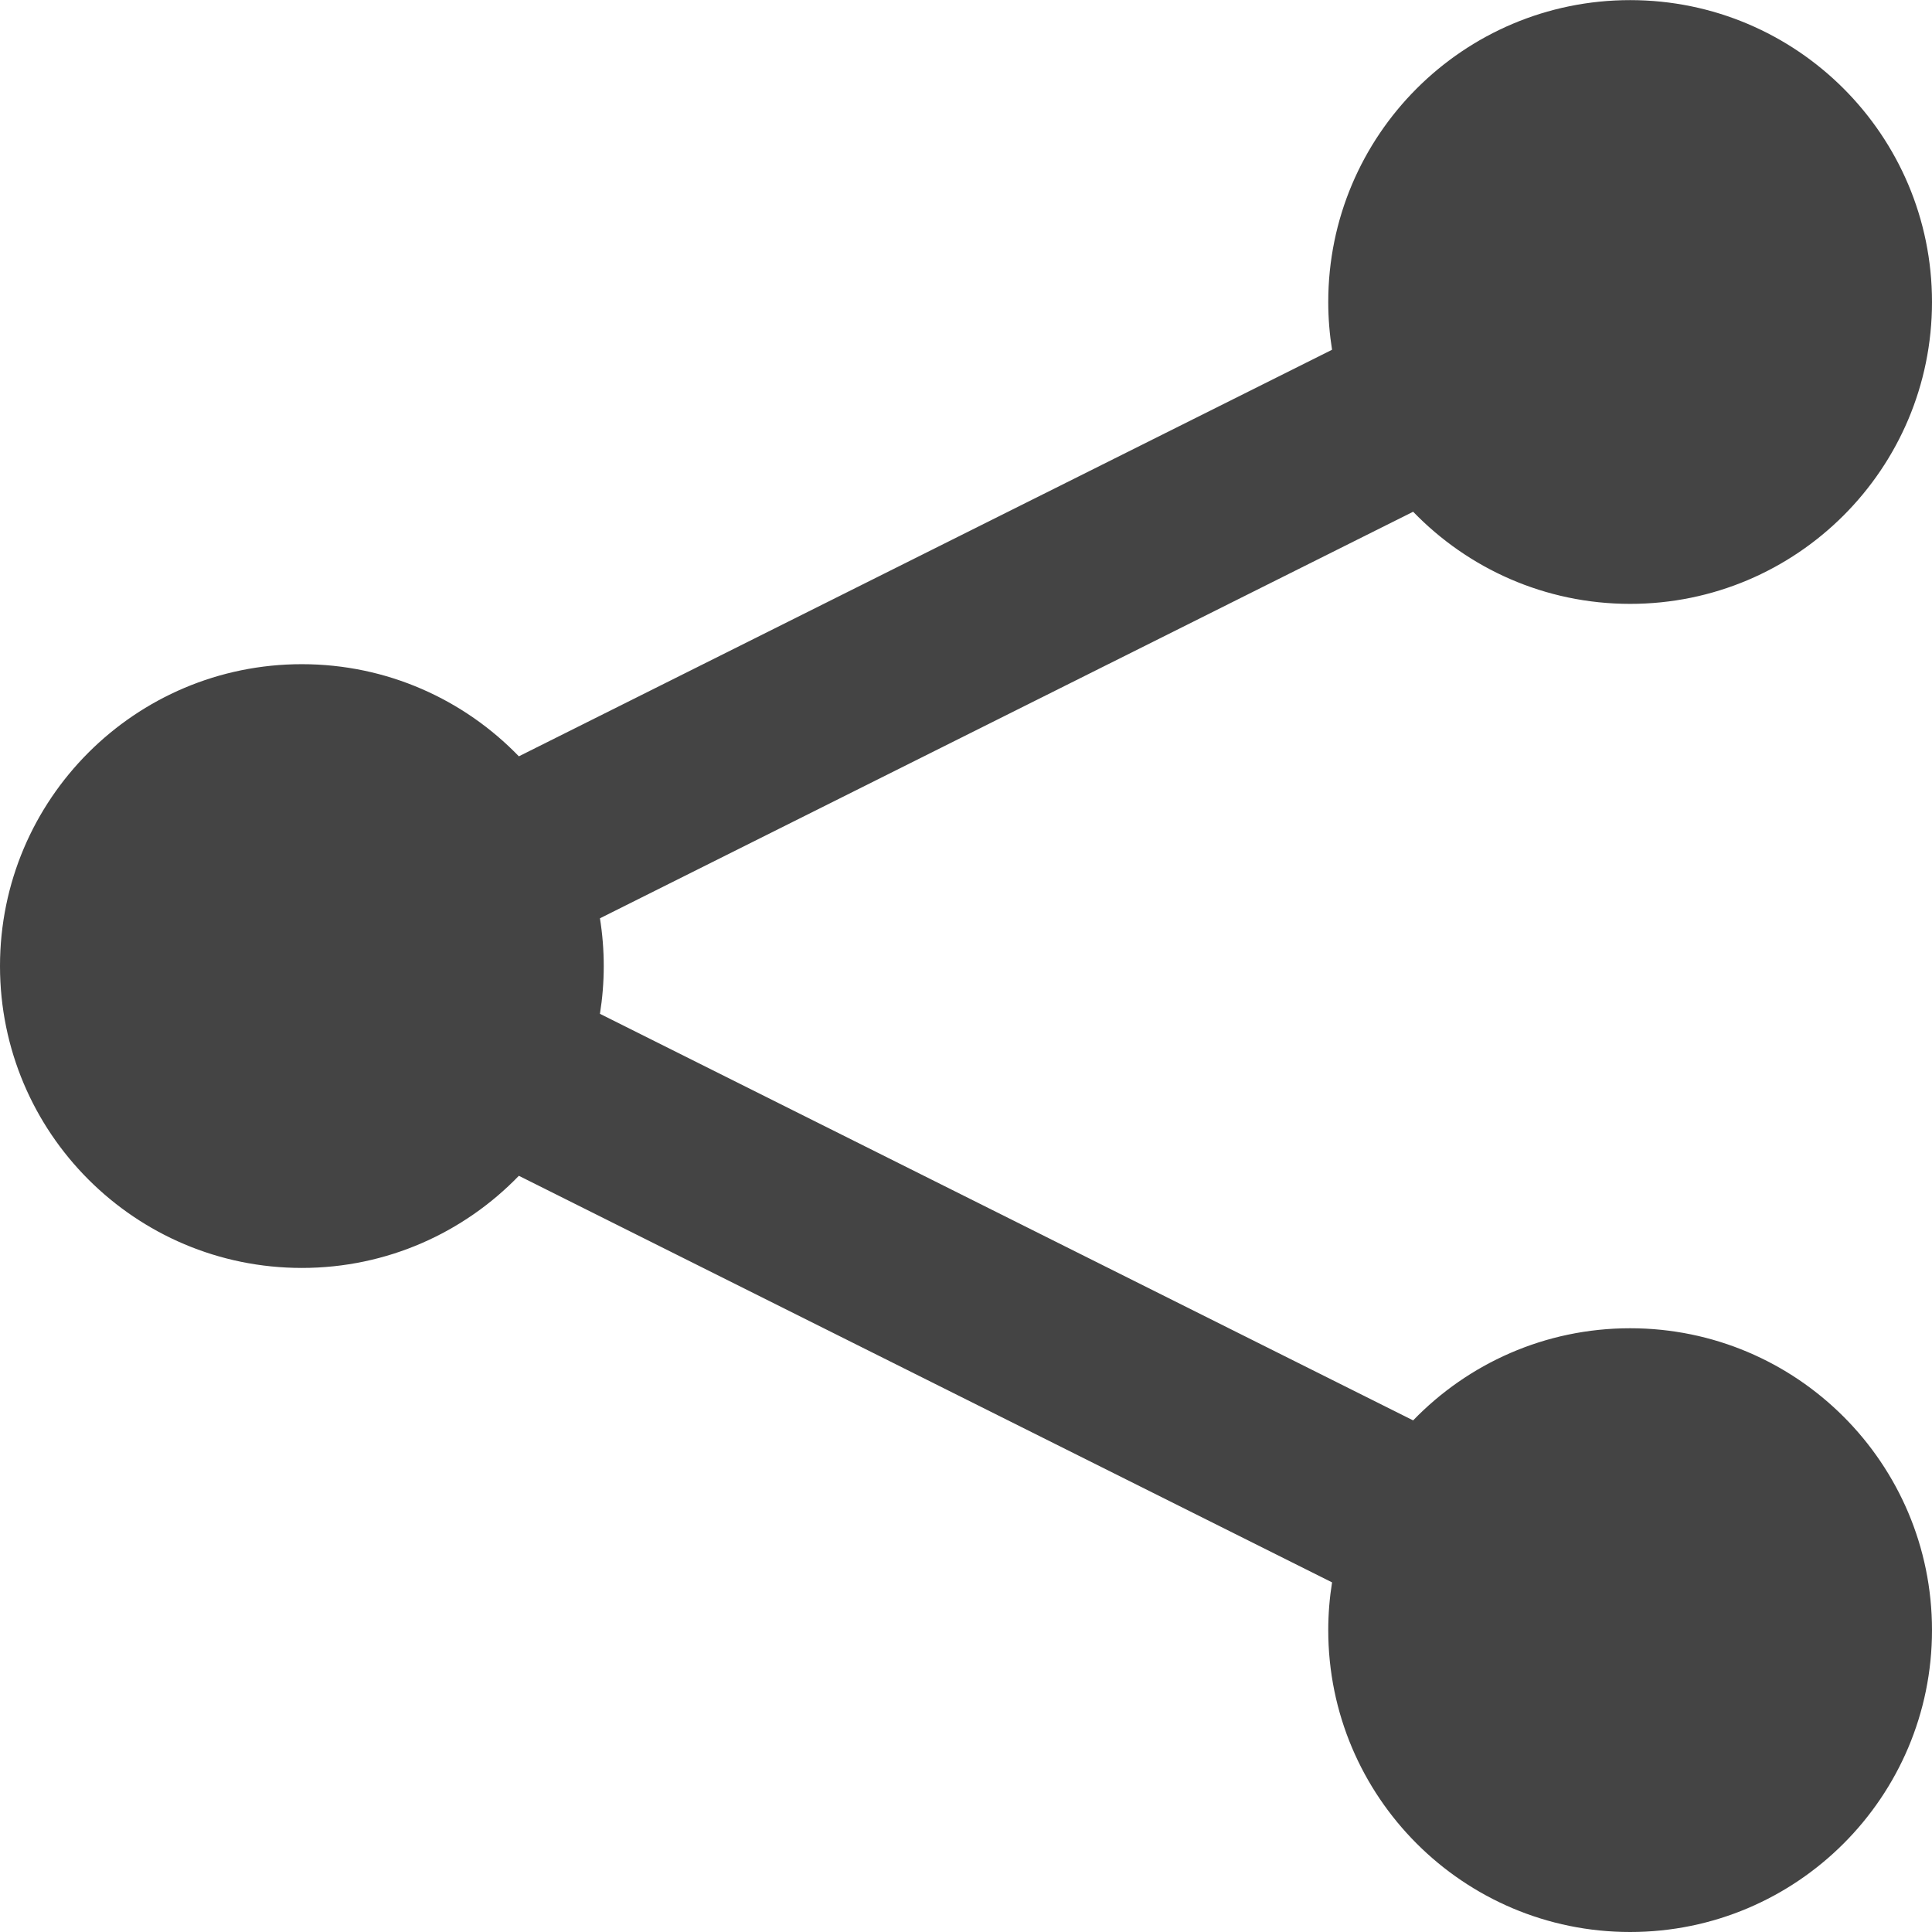
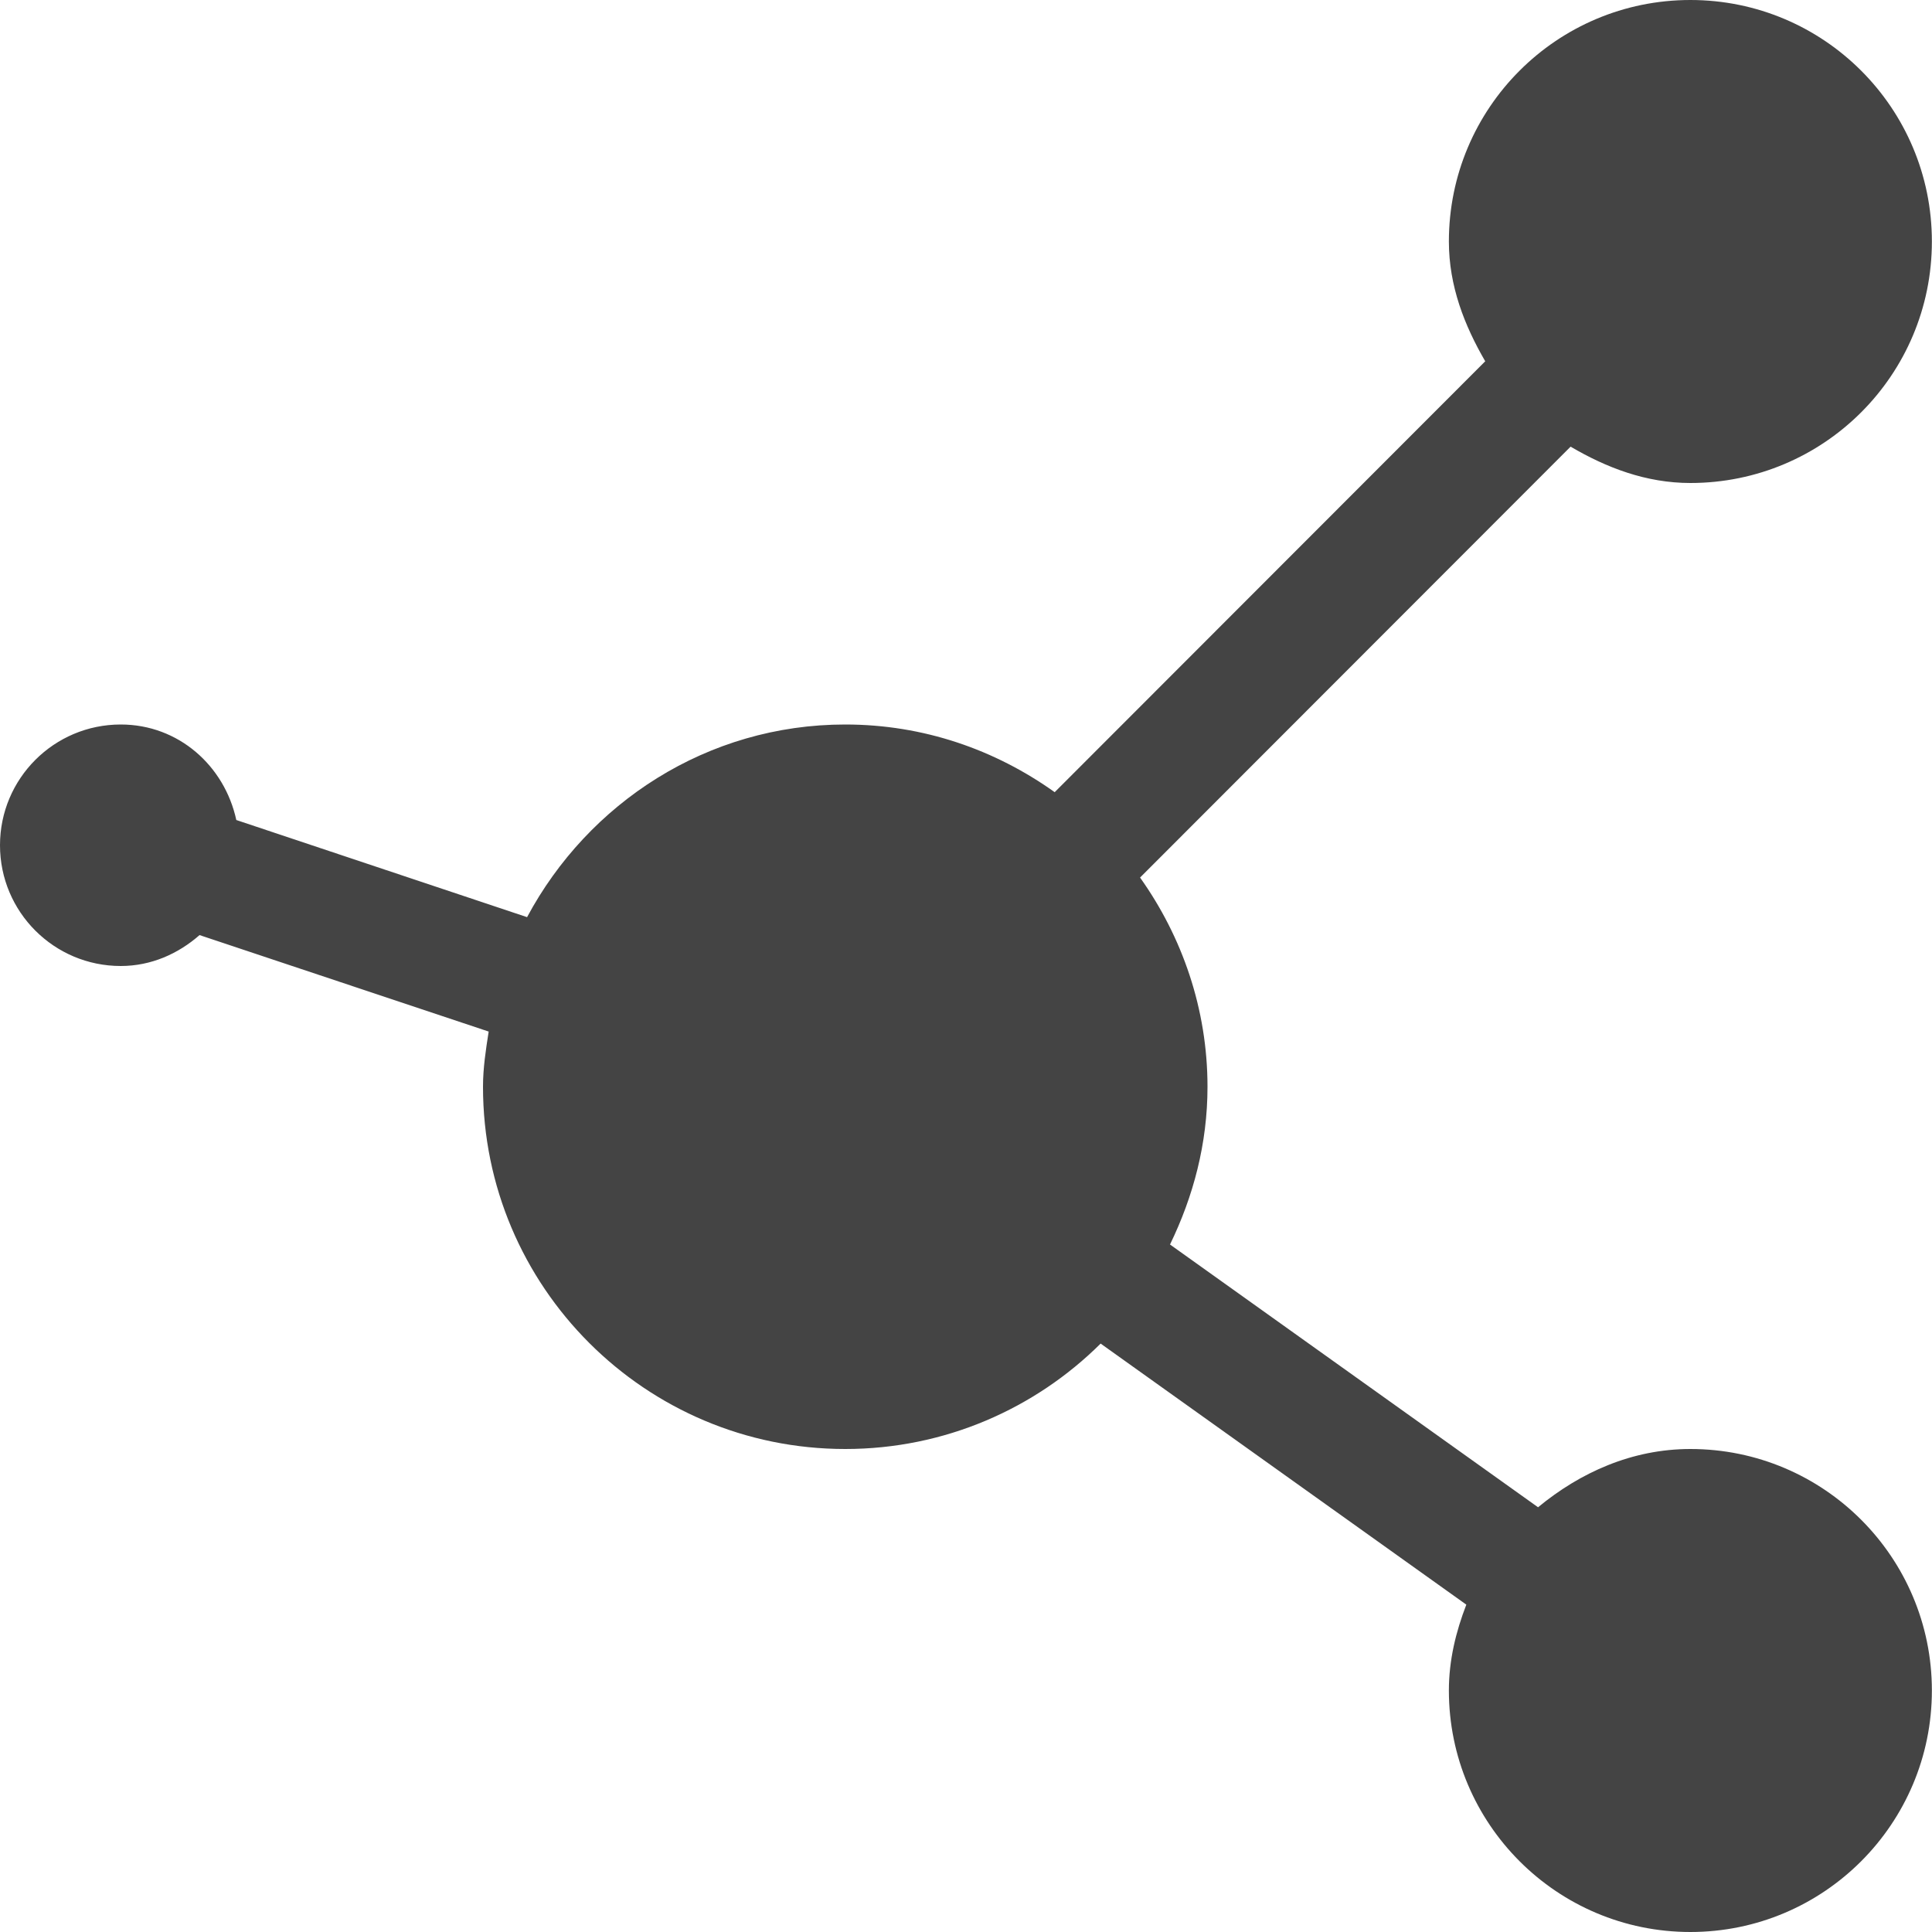
<svg xmlns="http://www.w3.org/2000/svg" version="1.1" width="32" height="32" viewBox="0 0 32 32">
-   <path d="M27 22c-1.411 0-2.685 0.586-3.594 1.526l-13.469-6.734c0.041-0.258 0.063-0.522 0.063-0.791s-0.022-0.534-0.063-0.791l13.469-6.734c0.909 0.94 2.183 1.526 3.594 1.526 2.761 0 5-2.239 5-5s-2.239-5-5-5-5 2.239-5 5c0 0.269 0.022 0.534 0.063 0.791l-13.469 6.734c-0.909-0.94-2.183-1.526-3.594-1.526-2.761 0-5 2.239-5 5s2.239 5 5 5c1.411 0 2.685-0.586 3.594-1.526l13.469 6.734c-0.041 0.258-0.063 0.522-0.063 0.791 0 2.761 2.239 5 5 5s5-2.239 5-5c0-2.761-2.239-5-5-5z" fill="#444444" />
+   <path d="M27.998 24c-0.969 0-1.828 0.391-2.523 0.965l-6.096-4.352c0.387-0.797 0.621-1.672 0.621-2.613 0-1.293-0.422-2.488-1.117-3.465l7.131-7.137c0.593 0.348 1.25 0.602 1.984 0.602 2.211 0 4-1.789 4-4s-1.789-4-4-4-4 1.789-4 4c0 0.738 0.258 1.391 0.602 1.984l-7.131 7.137c-0.985-0.703-2.172-1.121-3.469-1.121-2.289 0-4.258 1.301-5.27 3.191l-4.816-1.609c-0.195-0.898-0.957-1.582-1.914-1.582-1.105 0-2 0.895-2 2s0.895 2 2 2c0.504 0 0.953-0.203 1.305-0.512l4.789 1.598c-0.047 0.301-0.094 0.602-0.094 0.914 0 3.312 2.688 6 6 6 1.648 0 3.145-0.668 4.23-1.746l6.057 4.324c-0.172 0.445-0.289 0.918-0.289 1.422 0 2.207 1.789 4 4 4s4-1.793 4-4-1.789-4-4-4z" fill="#444444" />
</svg>
